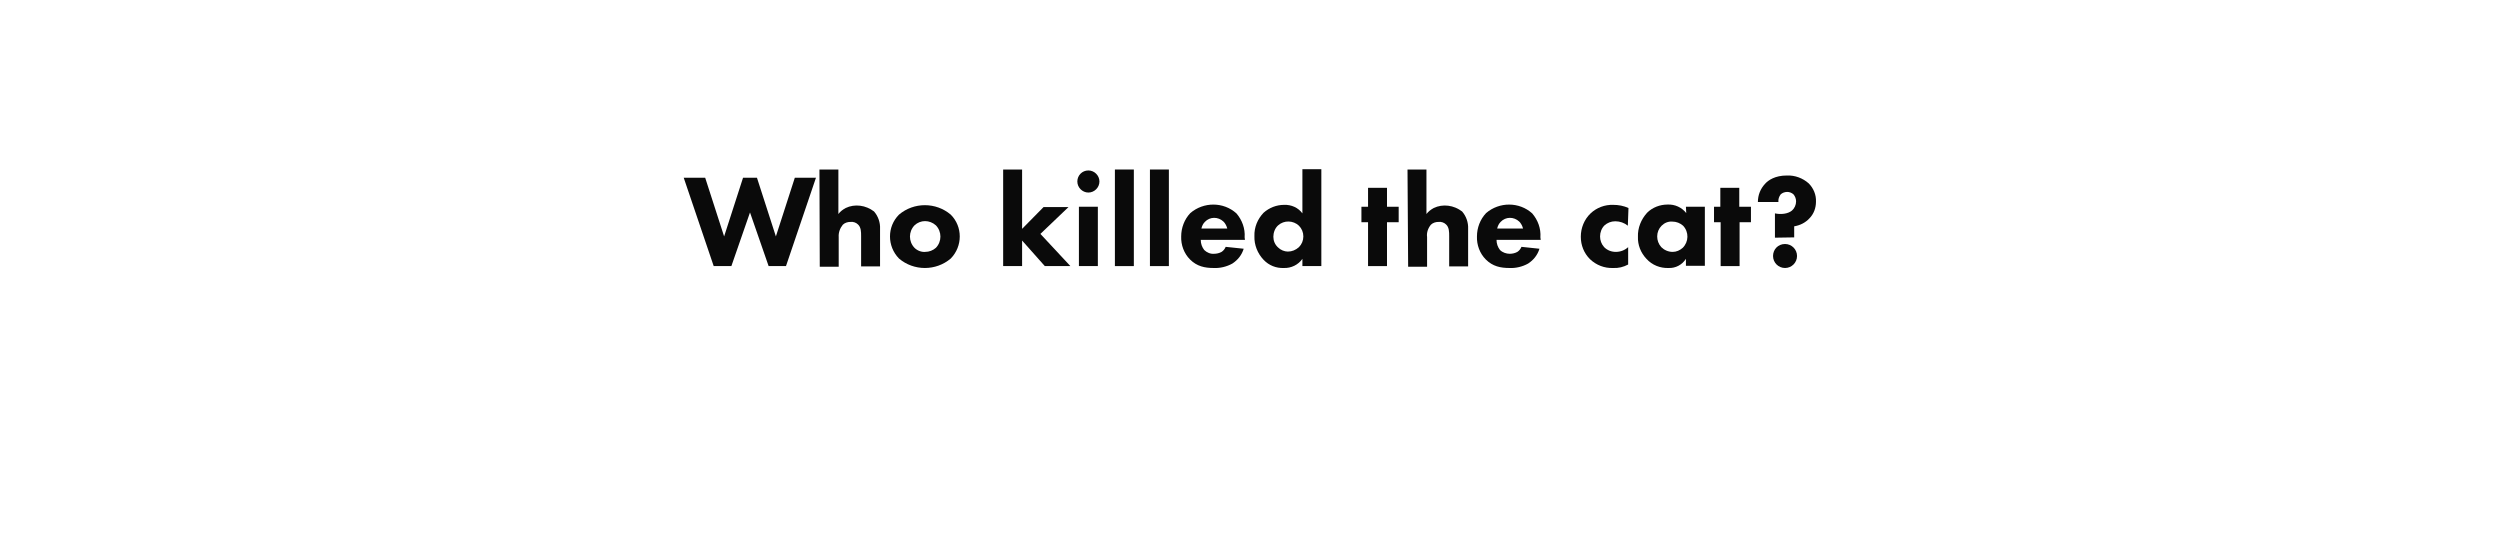
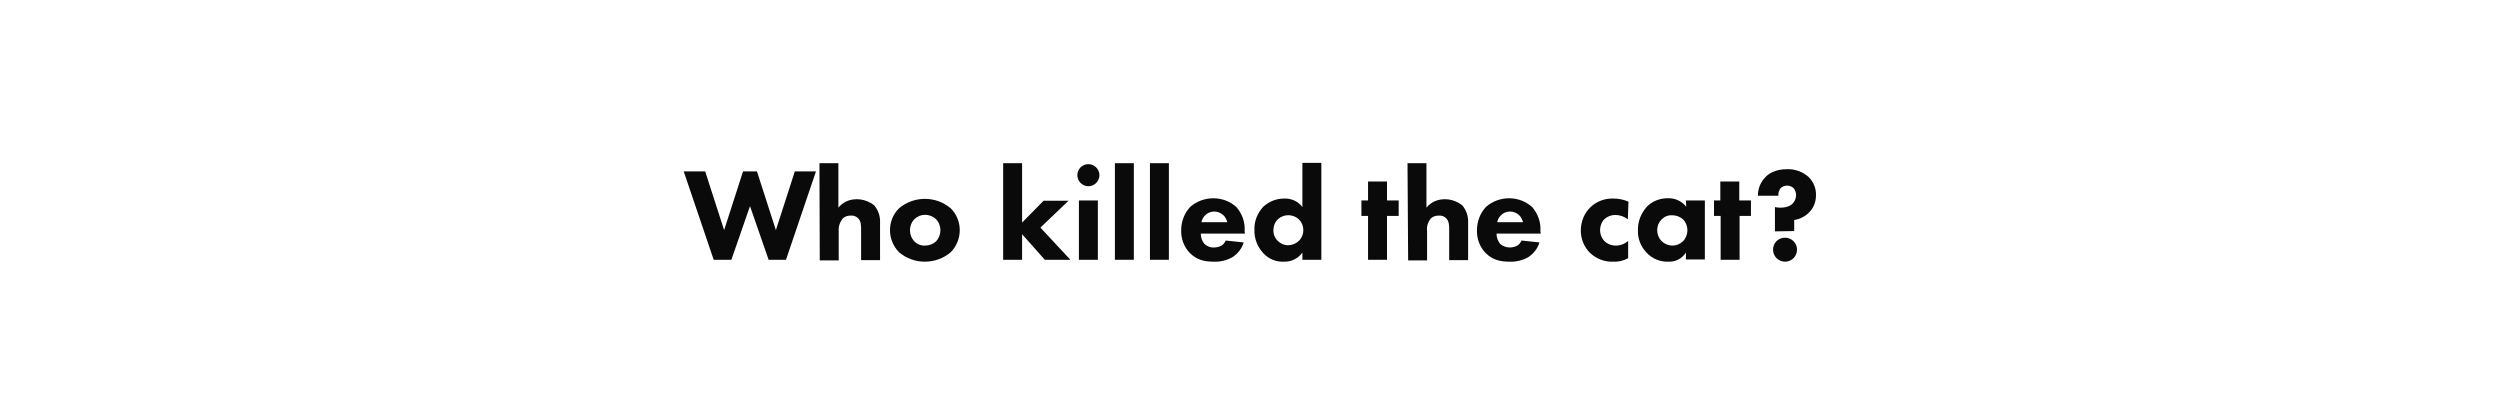
- <svg xmlns="http://www.w3.org/2000/svg" version="1.1" id="Layer_1" x="0px" y="0px" viewBox="0 0 792 170" style="enable-background:new 0 0 792 170;" xml:space="preserve">
+ <svg xmlns="http://www.w3.org/2000/svg" version="1.1" id="Layer_1" x="0px" y="0px" viewBox="0 0 792 133" style="enable-background:new 0 0 792 133;" xml:space="preserve">
  <style type="text/css">
	.st0{fill:none;}
	.st1{fill:#0A0A0A;}
</style>
  <g>
    <g id="Layer_1-2">
-       <rect class="st0" width="792" height="170" />
-       <path class="st1" d="M223.4,56.3l6,18.6l6-18.6h4.4l6,18.6l6-18.6h6.7l-9.5,28h-5.5l-5.9-17l-5.9,17h-5.6l-9.5-28L223.4,56.3z" />
-       <path class="st1" d="M259.6,53.7h6v14.1c0.6-0.8,1.4-1.4,2.3-1.9c2.9-1.4,6.4-0.9,9,1.1c1.3,1.5,2,3.5,1.9,5.5v11.9h-6v-9.6    c0-1.3,0-2.8-1-3.7c-0.6-0.6-1.5-0.9-2.4-0.8c-0.9,0-1.8,0.3-2.4,0.9c-0.9,1.1-1.4,2.5-1.3,3.9v9.4h-6L259.6,53.7z" />
-       <path class="st1" d="M301.2,81.9c-4.7,4-11.7,4-16.4,0c-3.8-3.9-3.8-10.1,0-13.9c4.7-4,11.7-4,16.4,0C305,71.8,305,78,301.2,81.9z     M289.7,71.4c-1.9,2-1.9,5.1,0,7.1c0.9,0.9,2.2,1.4,3.4,1.3c1.3,0,2.5-0.5,3.4-1.3c1.9-2,1.9-5.1,0-7.1    C294.5,69.6,291.6,69.6,289.7,71.4z" />
-       <path class="st1" d="M323.8,53.7v18.8l6.8-6.9h7.9l-8.9,8.5l9.5,10.2H331l-7.2-8.1v8.1h-6V53.7H323.8z" />
-       <path class="st1" d="M344.8,54c1.9,0,3.5,1.6,3.5,3.5s-1.6,3.5-3.5,3.5s-3.5-1.6-3.5-3.5l0,0C341.3,55.6,342.8,54,344.8,54    L344.8,54z M347.8,65.5v18.8h-6V65.5H347.8z" />
-       <path class="st1" d="M359.2,53.7v30.6h-6V53.7H359.2z" />
-       <path class="st1" d="M370.3,53.7v30.6h-6V53.7H370.3z" />
-       <path class="st1" d="M394.4,76h-14c0,1.2,0.4,2.3,1.1,3.2c0.8,0.8,2,1.3,3.1,1.2c0.8,0,1.7-0.2,2.4-0.6c0.6-0.4,1-0.9,1.3-1.6    l5.7,0.6c-0.6,2-1.9,3.6-3.6,4.7c-1.8,1-3.9,1.5-5.9,1.4c-2.8,0-5.3-0.5-7.5-2.7c-1.9-1.9-2.9-4.6-2.8-7.3c0-2.7,1-5.4,2.9-7.4    c4.2-3.6,10.5-3.6,14.6,0.1c1.8,2.1,2.8,4.8,2.6,7.6L394.4,76L394.4,76z M388.8,72.4c-0.2-0.8-0.6-1.6-1.2-2.2    c-1.7-1.6-4.3-1.6-5.9,0.1c-0.6,0.6-0.9,1.3-1.1,2.1H388.8z" />
-       <path class="st1" d="M418.6,84.3h-6V82c-1.3,1.9-3.6,3-5.9,2.9c-2.4,0.1-4.7-0.8-6.4-2.6c-1.9-2-3-4.7-2.9-7.5    c-0.1-2.8,1-5.4,2.9-7.4c1.8-1.6,4.1-2.5,6.5-2.5c2.3-0.1,4.5,0.9,5.8,2.7v-14h6V84.3z M404.9,71.4c-1,0.9-1.5,2.3-1.5,3.6    c0,1.3,0.5,2.5,1.5,3.4c0.8,0.8,2,1.3,3.1,1.3c1.3,0,2.5-0.5,3.5-1.4c0.9-0.9,1.4-2.1,1.4-3.4s-0.5-2.5-1.4-3.4    C409.7,69.8,406.8,69.7,404.9,71.4L404.9,71.4z" />
-       <path class="st1" d="M439.4,70.4v13.9h-6V70.4h-2.1v-4.9h2.1v-6h6v6h3.7v4.9H439.4z" />
-       <path class="st1" d="M445.9,53.7h6v14.1c0.6-0.8,1.4-1.4,2.3-1.9c2.9-1.4,6.4-0.9,9,1.1c1.3,1.5,2,3.5,1.9,5.5v11.9h-6v-9.6    c0-1.3,0-2.8-1-3.7c-0.6-0.6-1.5-0.9-2.4-0.8c-0.9,0-1.8,0.3-2.4,0.9c-0.9,1.1-1.4,2.5-1.2,3.9v9.4h-6L445.9,53.7z" />
-       <path class="st1" d="M488.1,76h-14c0,1.2,0.4,2.3,1.1,3.2c0.8,0.8,2,1.2,3.1,1.2c0.8,0,1.7-0.2,2.4-0.6c0.6-0.4,1-0.9,1.3-1.6    l5.7,0.6c-0.6,2-1.9,3.6-3.6,4.7c-1.8,1-3.9,1.5-5.9,1.4c-2.8,0-5.3-0.5-7.5-2.7c-1.9-1.9-2.9-4.6-2.8-7.3c0-2.7,1-5.4,2.9-7.4    c4.2-3.6,10.5-3.6,14.6,0.1c1.8,2.1,2.8,4.8,2.6,7.6L488.1,76z M482.5,72.4c-0.2-0.8-0.6-1.6-1.2-2.2c-1.7-1.6-4.3-1.6-5.9,0.1    c-0.6,0.6-0.9,1.3-1.1,2.1H482.5z" />
-       <path class="st1" d="M515.7,71.5c-1.1-0.9-2.5-1.4-4-1.4c-1.3,0-2.5,0.5-3.4,1.3c-0.9,0.9-1.4,2.2-1.4,3.5c0,1.2,0.4,2.4,1.3,3.4    c1,1,2.3,1.5,3.7,1.5s2.8-0.5,3.9-1.5v5.5c-1.5,0.8-3.1,1.2-4.8,1.1c-2.7,0.1-5.3-0.9-7.3-2.8c-1.9-1.9-2.9-4.4-2.9-7.1    c0-2.8,1.1-5.5,3.1-7.4c1.9-1.8,4.5-2.8,7.2-2.7c1.6,0,3.3,0.3,4.8,1L515.7,71.5z" />
-       <path class="st1" d="M534.1,65.5h6v18.7h-6V82c-1.2,1.9-3.3,3-5.5,2.9c-2.6,0.1-5.2-0.9-7-2.9c-1.8-1.9-2.8-4.4-2.7-7    c-0.1-2.8,1-5.5,2.9-7.6c1.7-1.7,4.1-2.6,6.5-2.6c2.3-0.1,4.5,0.9,5.9,2.7L534.1,65.5z M526.4,71.5c-0.9,0.9-1.4,2.1-1.4,3.4    c0,1.2,0.4,2.4,1.3,3.4c0.9,0.9,2.2,1.5,3.6,1.5c1.2,0,2.3-0.5,3.2-1.3c1.9-1.9,2-5,0.1-7c-0.9-0.8-2.1-1.3-3.4-1.3    C528.5,70.1,527.3,70.6,526.4,71.5z" />
-       <path class="st1" d="M551.1,70.4v13.9h-6V70.4H543v-4.9h2v-6h6v6h3.7v4.9H551.1z" />
-       <path class="st1" d="M562.3,75.3v-7.7c1.8,0.4,4.1,0.2,5.4-0.9c0.8-0.7,1.3-1.8,1.3-2.9c0-0.8-0.3-1.6-0.8-2.2    c-0.5-0.5-1.3-0.8-2-0.8c-0.8,0-1.6,0.3-2.1,0.8c-0.5,0.7-0.8,1.5-0.7,2.4h-6.5c0-2.2,0.8-4.2,2.3-5.8c1-1.1,3.1-2.6,6.9-2.6    c2.5-0.1,5,0.8,6.9,2.5c1.5,1.5,2.4,3.6,2.3,5.8c0,2-0.7,3.9-2.1,5.3c-1.3,1.4-3,2.2-4.8,2.5v3.5L562.3,75.3L562.3,75.3z     M565.5,77.3c2.1,0,3.8,1.7,3.8,3.8s-1.7,3.8-3.8,3.8s-3.8-1.7-3.8-3.8l0,0C561.7,79,563.3,77.3,565.5,77.3    C565.5,77.3,565.5,77.3,565.5,77.3L565.5,77.3z" />
+       <rect class="st0" width="792" height="133" />
+       <path class="st1" d="M223.4,54.3l6,18.6l6-18.6h4.4l6,18.6l6-18.6h6.7l-9.5,28h-5.5l-5.9-17l-5.9,17h-5.6l-9.5-28L223.4,54.3z" />
+       <path class="st1" d="M259.6,51.7h6v14.1c0.6-0.8,1.4-1.4,2.3-1.9c2.9-1.4,6.4-0.9,9,1.1c1.3,1.5,2,3.5,1.9,5.5v11.9h-6v-9.6    c0-1.3,0-2.8-1-3.7c-0.6-0.6-1.5-0.9-2.4-0.8c-0.9,0-1.8,0.3-2.4,0.9c-0.9,1.1-1.4,2.5-1.3,3.9v9.4h-6L259.6,51.7z" />
+       <path class="st1" d="M301.2,79.9c-4.7,4-11.7,4-16.4,0c-3.8-3.9-3.8-10.1,0-13.9c4.7-4,11.7-4,16.4,0C305,69.8,305,76,301.2,79.9z     M289.7,69.4c-1.9,2-1.9,5.1,0,7.1c0.9,0.9,2.2,1.4,3.4,1.3c1.3,0,2.5-0.5,3.4-1.3c1.9-2,1.9-5.1,0-7.1    C294.5,67.6,291.6,67.6,289.7,69.4z" />
+       <path class="st1" d="M323.8,51.7v18.8l6.8-6.9h7.9l-8.9,8.5l9.5,10.2H331l-7.2-8.1v8.1h-6V51.7H323.8z" />
+       <path class="st1" d="M344.8,52c1.9,0,3.5,1.6,3.5,3.5s-1.6,3.5-3.5,3.5s-3.5-1.6-3.5-3.5l0,0C341.3,53.6,342.8,52,344.8,52    L344.8,52z M347.8,63.5v18.8h-6V63.5H347.8z" />
+       <path class="st1" d="M359.2,51.7v30.6h-6V51.7H359.2z" />
+       <path class="st1" d="M370.3,51.7v30.6h-6V51.7H370.3z" />
+       <path class="st1" d="M394.4,74h-14c0,1.2,0.4,2.3,1.1,3.2c0.8,0.8,2,1.3,3.1,1.2c0.8,0,1.7-0.2,2.4-0.6c0.6-0.4,1-0.9,1.3-1.6    l5.7,0.6c-0.6,2-1.9,3.6-3.6,4.7c-1.8,1-3.9,1.5-5.9,1.4c-2.8,0-5.3-0.5-7.5-2.7c-1.9-1.9-2.9-4.6-2.8-7.3c0-2.7,1-5.4,2.9-7.4    c4.2-3.6,10.5-3.6,14.6,0.1c1.8,2.1,2.8,4.8,2.6,7.6L394.4,74L394.4,74z M388.8,70.4c-0.2-0.8-0.6-1.6-1.2-2.2    c-1.7-1.6-4.3-1.6-5.9,0.1c-0.6,0.6-0.9,1.3-1.1,2.1H388.8z" />
+       <path class="st1" d="M418.6,82.3h-6V80c-1.3,1.9-3.6,3-5.9,2.9c-2.4,0.1-4.7-0.8-6.4-2.6c-1.9-2-3-4.7-2.9-7.5    c-0.1-2.8,1-5.4,2.9-7.4c1.8-1.6,4.1-2.5,6.5-2.5c2.3-0.1,4.5,0.9,5.8,2.7v-14h6V82.3z M404.9,69.4c-1,0.9-1.5,2.3-1.5,3.6    c0,1.3,0.5,2.5,1.5,3.4c0.8,0.8,2,1.3,3.1,1.3c1.3,0,2.5-0.5,3.5-1.4c0.9-0.9,1.4-2.1,1.4-3.4s-0.5-2.5-1.4-3.4    C409.7,67.8,406.8,67.7,404.9,69.4L404.9,69.4z" />
+       <path class="st1" d="M439.4,68.4v13.9h-6V68.4h-2.1v-4.9h2.1v-6h6v6h3.7v4.9H439.4z" />
+       <path class="st1" d="M445.9,51.7h6v14.1c0.6-0.8,1.4-1.4,2.3-1.9c2.9-1.4,6.4-0.9,9,1.1c1.3,1.5,2,3.5,1.9,5.5v11.9h-6v-9.6    c0-1.3,0-2.8-1-3.7c-0.6-0.6-1.5-0.9-2.4-0.8c-0.9,0-1.8,0.3-2.4,0.9c-0.9,1.1-1.4,2.5-1.2,3.9v9.4h-6L445.9,51.7z" />
+       <path class="st1" d="M488.1,74h-14c0,1.2,0.4,2.3,1.1,3.2c0.8,0.8,2,1.2,3.1,1.2c0.8,0,1.7-0.2,2.4-0.6c0.6-0.4,1-0.9,1.3-1.6    l5.7,0.6c-0.6,2-1.9,3.6-3.6,4.7c-1.8,1-3.9,1.5-5.9,1.4c-2.8,0-5.3-0.5-7.5-2.7c-1.9-1.9-2.9-4.6-2.8-7.3c0-2.7,1-5.4,2.9-7.4    c4.2-3.6,10.5-3.6,14.6,0.1c1.8,2.1,2.8,4.8,2.6,7.6L488.1,74z M482.5,70.4c-0.2-0.8-0.6-1.6-1.2-2.2c-1.7-1.6-4.3-1.6-5.9,0.1    c-0.6,0.6-0.9,1.3-1.1,2.1H482.5z" />
+       <path class="st1" d="M515.7,69.5c-1.1-0.9-2.5-1.4-4-1.4c-1.3,0-2.5,0.5-3.4,1.3c-0.9,0.9-1.4,2.2-1.4,3.5c0,1.2,0.4,2.4,1.3,3.4    c1,1,2.3,1.5,3.7,1.5s2.8-0.5,3.9-1.5v5.5c-1.5,0.8-3.1,1.2-4.8,1.1c-2.7,0.1-5.3-0.9-7.3-2.8c-1.9-1.9-2.9-4.4-2.9-7.1    c0-2.8,1.1-5.5,3.1-7.4c1.9-1.8,4.5-2.8,7.2-2.7c1.6,0,3.3,0.3,4.8,1L515.7,69.5z" />
+       <path class="st1" d="M534.1,63.5h6v18.7h-6V80c-1.2,1.9-3.3,3-5.5,2.9c-2.6,0.1-5.2-0.9-7-2.9c-1.8-1.9-2.8-4.4-2.7-7    c-0.1-2.8,1-5.5,2.9-7.6c1.7-1.7,4.1-2.6,6.5-2.6c2.3-0.1,4.5,0.9,5.9,2.7L534.1,63.5z M526.4,69.5c-0.9,0.9-1.4,2.1-1.4,3.4    c0,1.2,0.4,2.4,1.3,3.4c0.9,0.9,2.2,1.5,3.6,1.5c1.2,0,2.3-0.5,3.2-1.3c1.9-1.9,2-5,0.1-7c-0.9-0.8-2.1-1.3-3.4-1.3    C528.5,68.1,527.3,68.6,526.4,69.5z" />
+       <path class="st1" d="M551.1,68.4v13.9h-6V68.4H543v-4.9h2v-6h6v6h3.7v4.9H551.1z" />
+       <path class="st1" d="M562.3,73.3v-7.7c1.8,0.4,4.1,0.2,5.4-0.9c0.8-0.7,1.3-1.8,1.3-2.9c0-0.8-0.3-1.6-0.8-2.2    c-0.5-0.5-1.3-0.8-2-0.8c-0.8,0-1.6,0.3-2.1,0.8c-0.5,0.7-0.8,1.5-0.7,2.4h-6.5c0-2.2,0.8-4.2,2.3-5.8c1-1.1,3.1-2.6,6.9-2.6    c2.5-0.1,5,0.8,6.9,2.5c1.5,1.5,2.4,3.6,2.3,5.8c0,2-0.7,3.9-2.1,5.3c-1.3,1.4-3,2.2-4.8,2.5v3.5L562.3,73.3L562.3,73.3z     M565.5,75.3c2.1,0,3.8,1.7,3.8,3.8s-1.7,3.8-3.8,3.8s-3.8-1.7-3.8-3.8l0,0C561.7,77,563.3,75.3,565.5,75.3L565.5,75.3L565.5,75.3    z" />
    </g>
  </g>
</svg>
